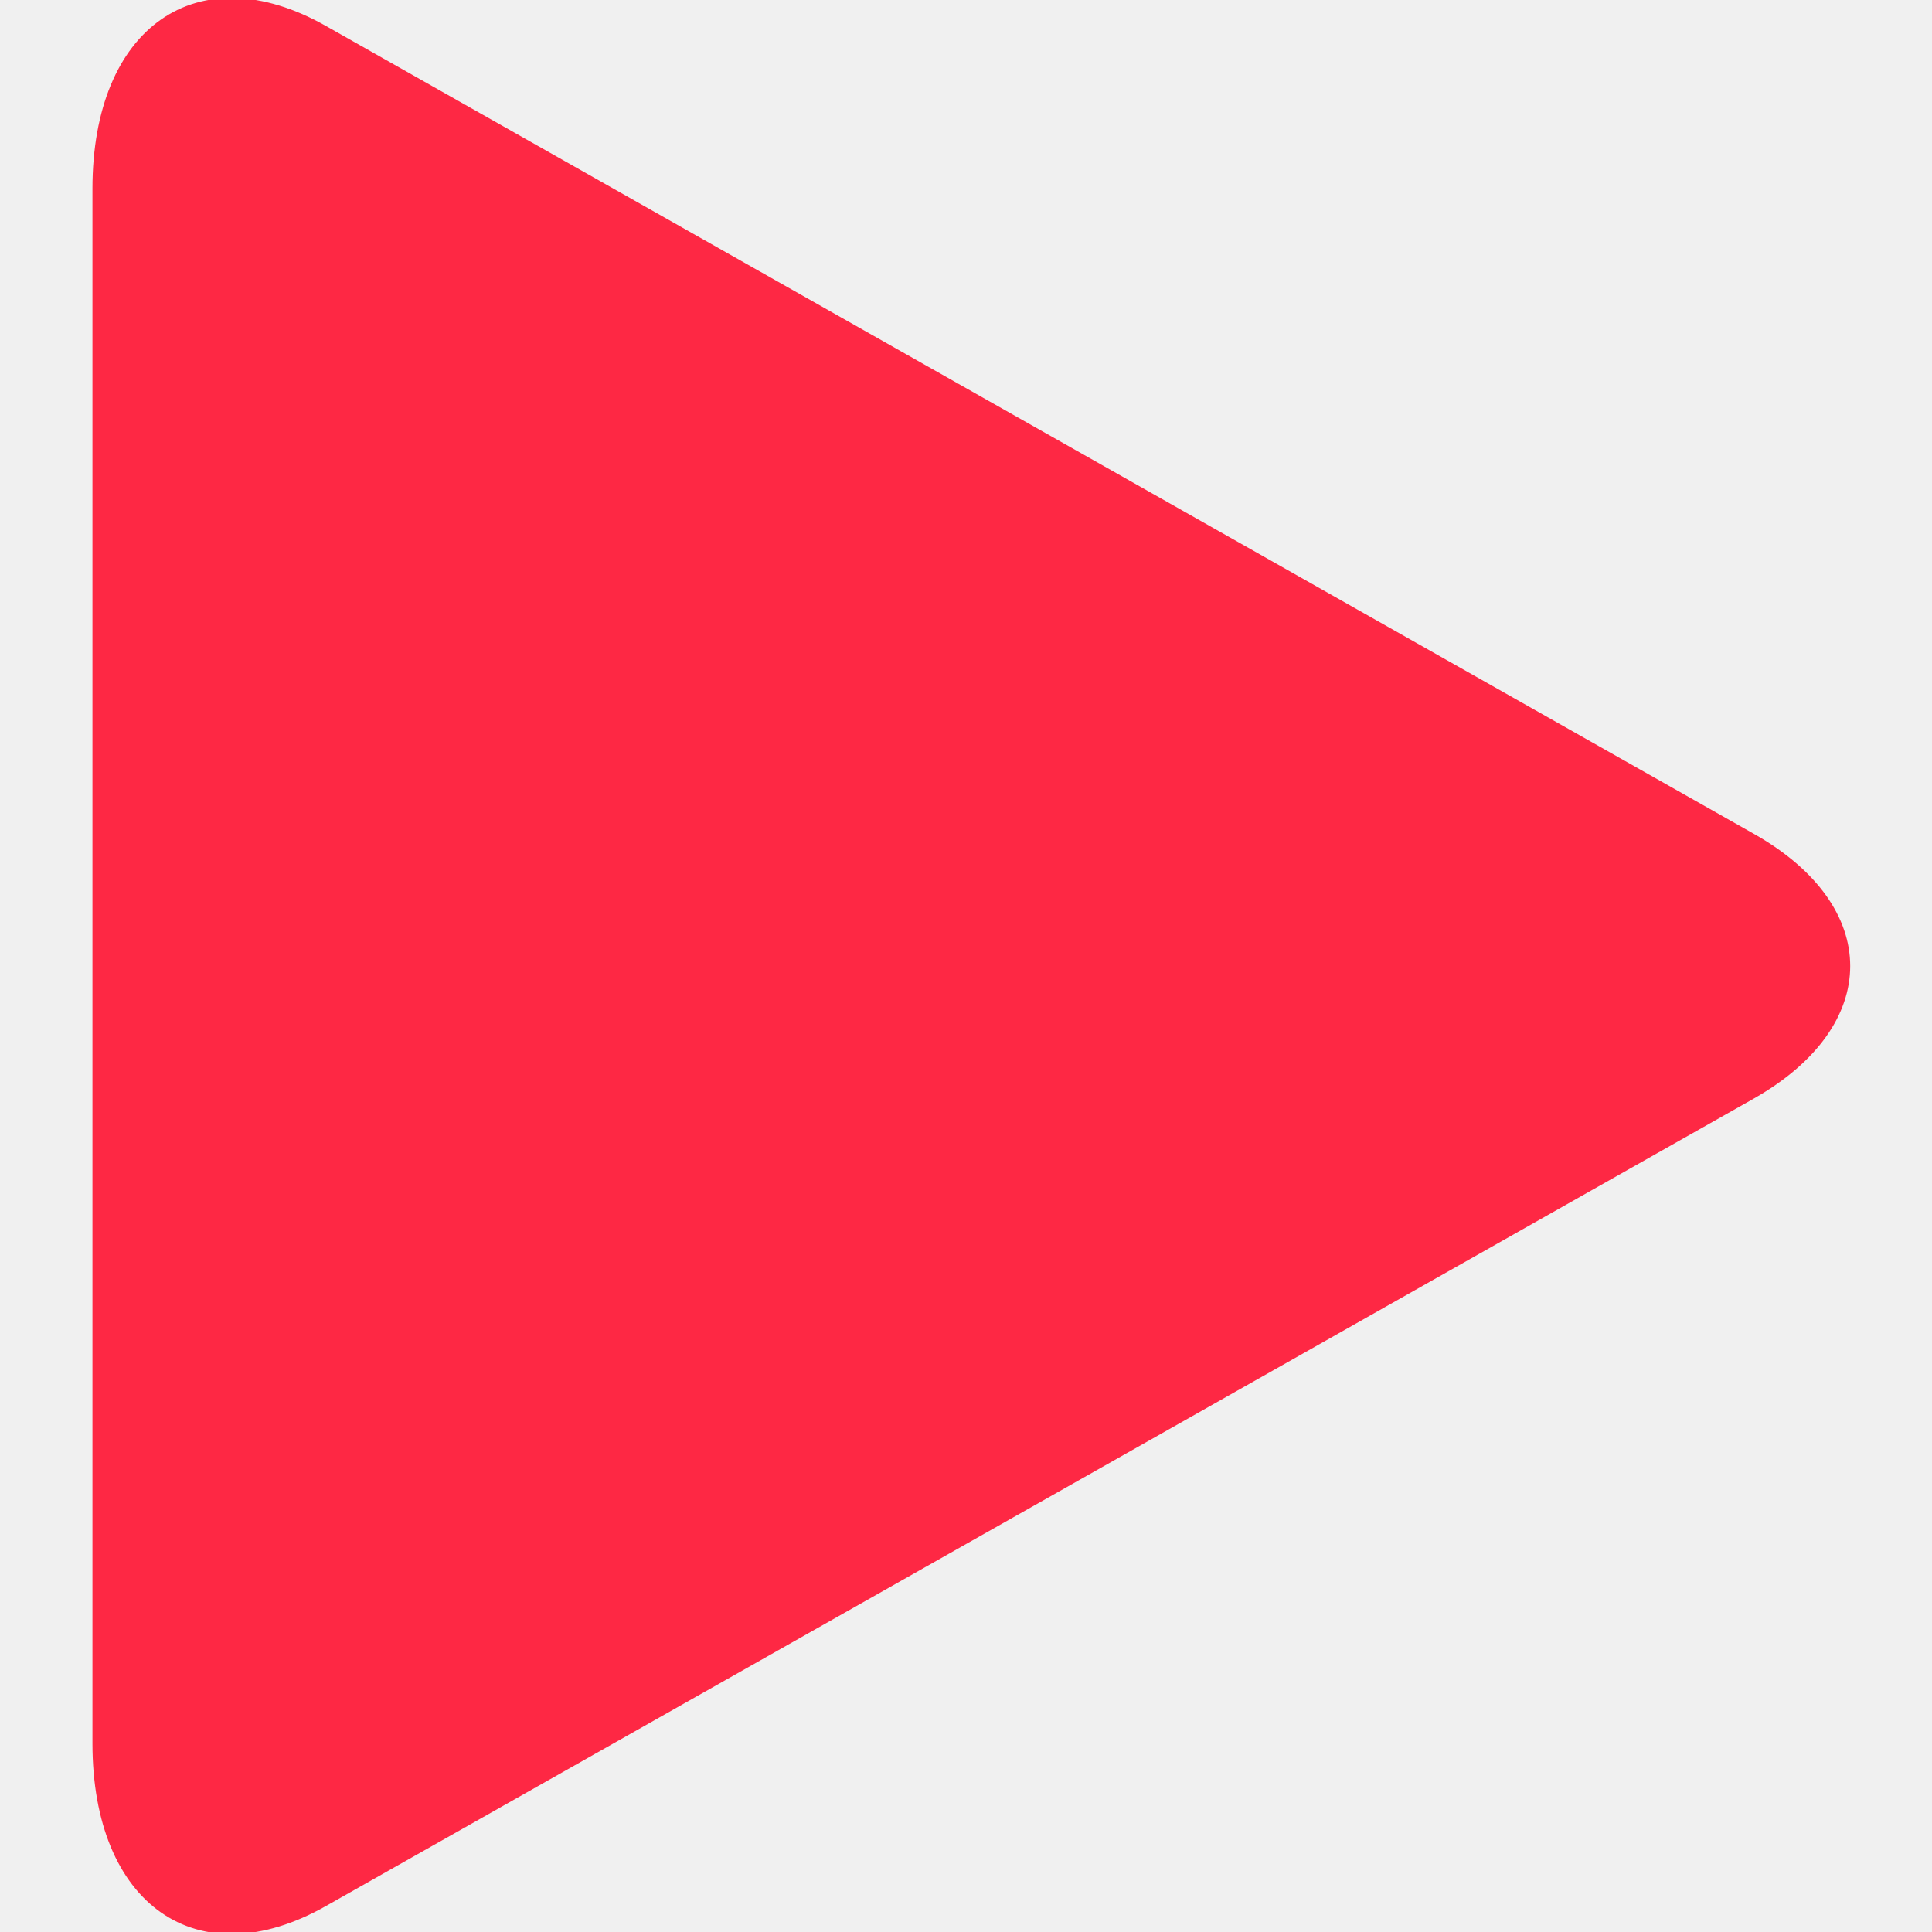
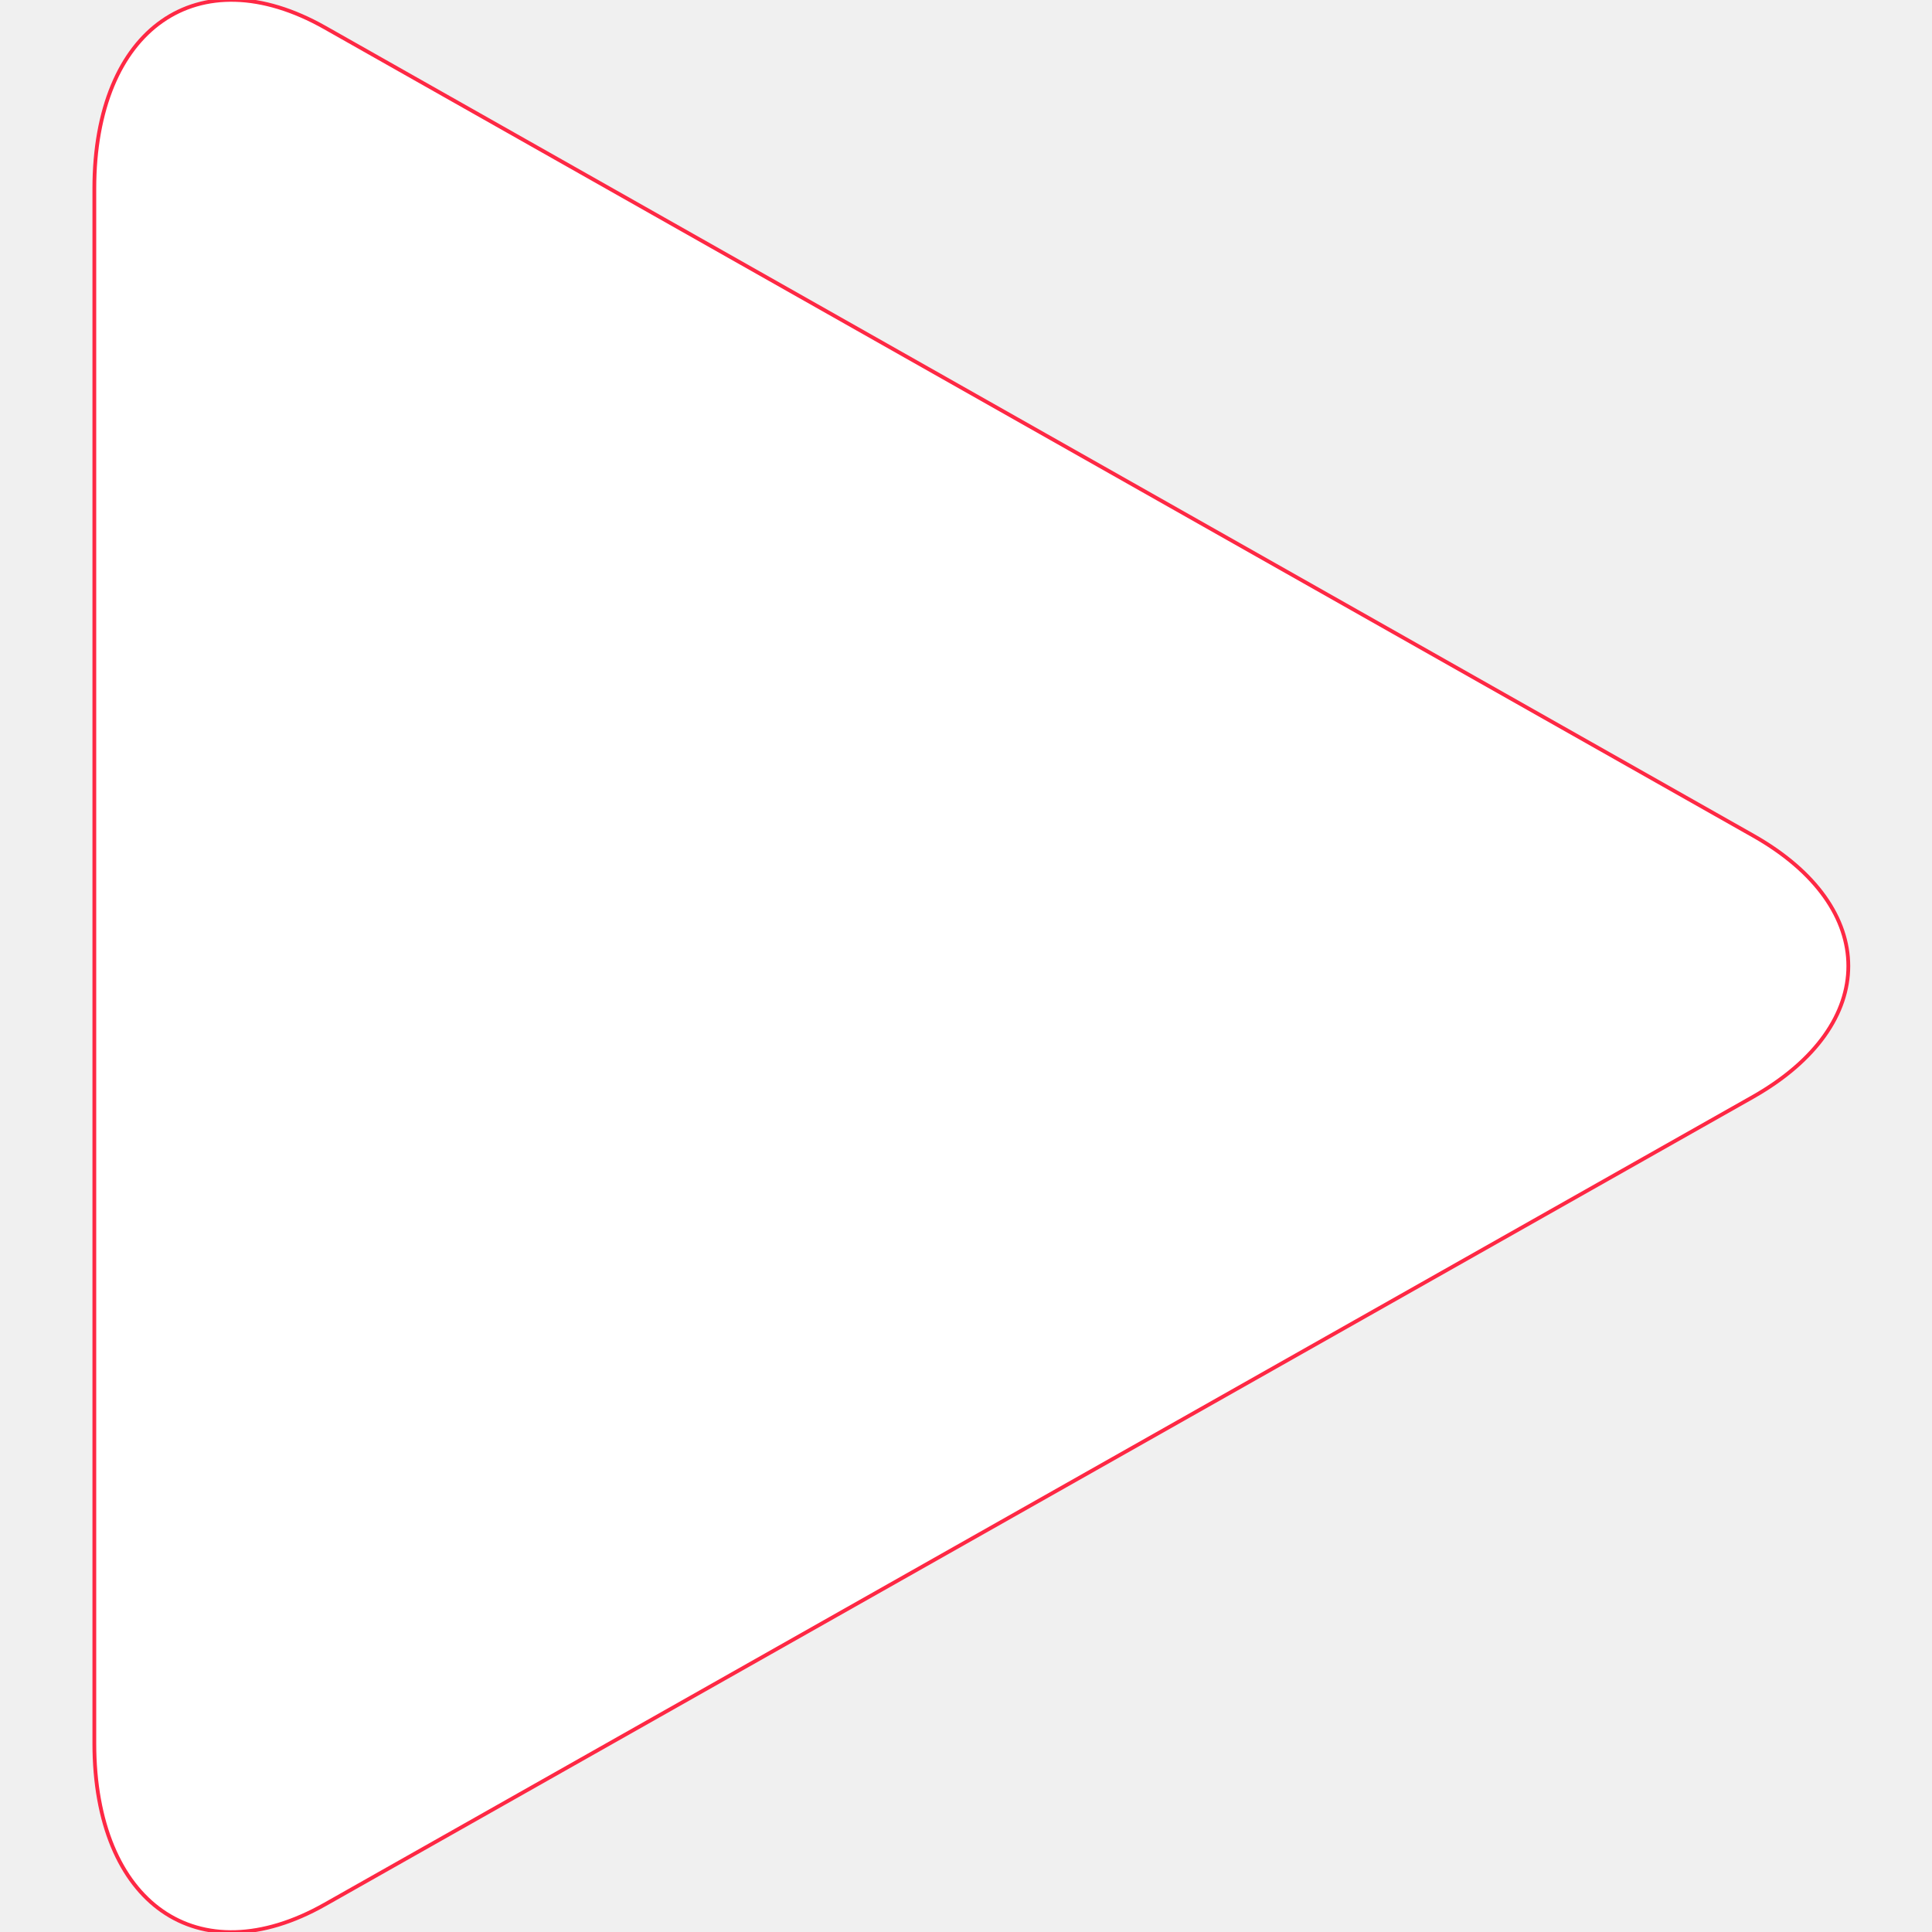
- <svg xmlns="http://www.w3.org/2000/svg" fill="#fe2844" width="30px" height="30px" version="1.1" id="Layer_1" viewBox="0 0 512 512" enable-background="new 0 0 512 512" xml:space="preserve" stroke="#fe2844">
+ <svg xmlns="http://www.w3.org/2000/svg" fill="white" width="30px" height="30px" version="1.1" id="Layer_1" viewBox="0 0 512 512" enable-background="new 0 0 512 512" xml:space="preserve" stroke="#fe2844">
  <g id="SVGRepo_bgCarrier" stroke-width="0" />
  <g id="SVGRepo_tracerCarrier" stroke-linecap="round" stroke-linejoin="round" />
  <g id="SVGRepo_iconCarrier">
    <path d="M464.7,221.5L86.1,7.3C52.5-11.7,25,7.5,25,50v412c0,42.5,27.5,61.7,61.1,42.7l378.6-214.1 C498.2,271.5,498.2,240.5,464.7,221.5z" />
  </g>
</svg>
